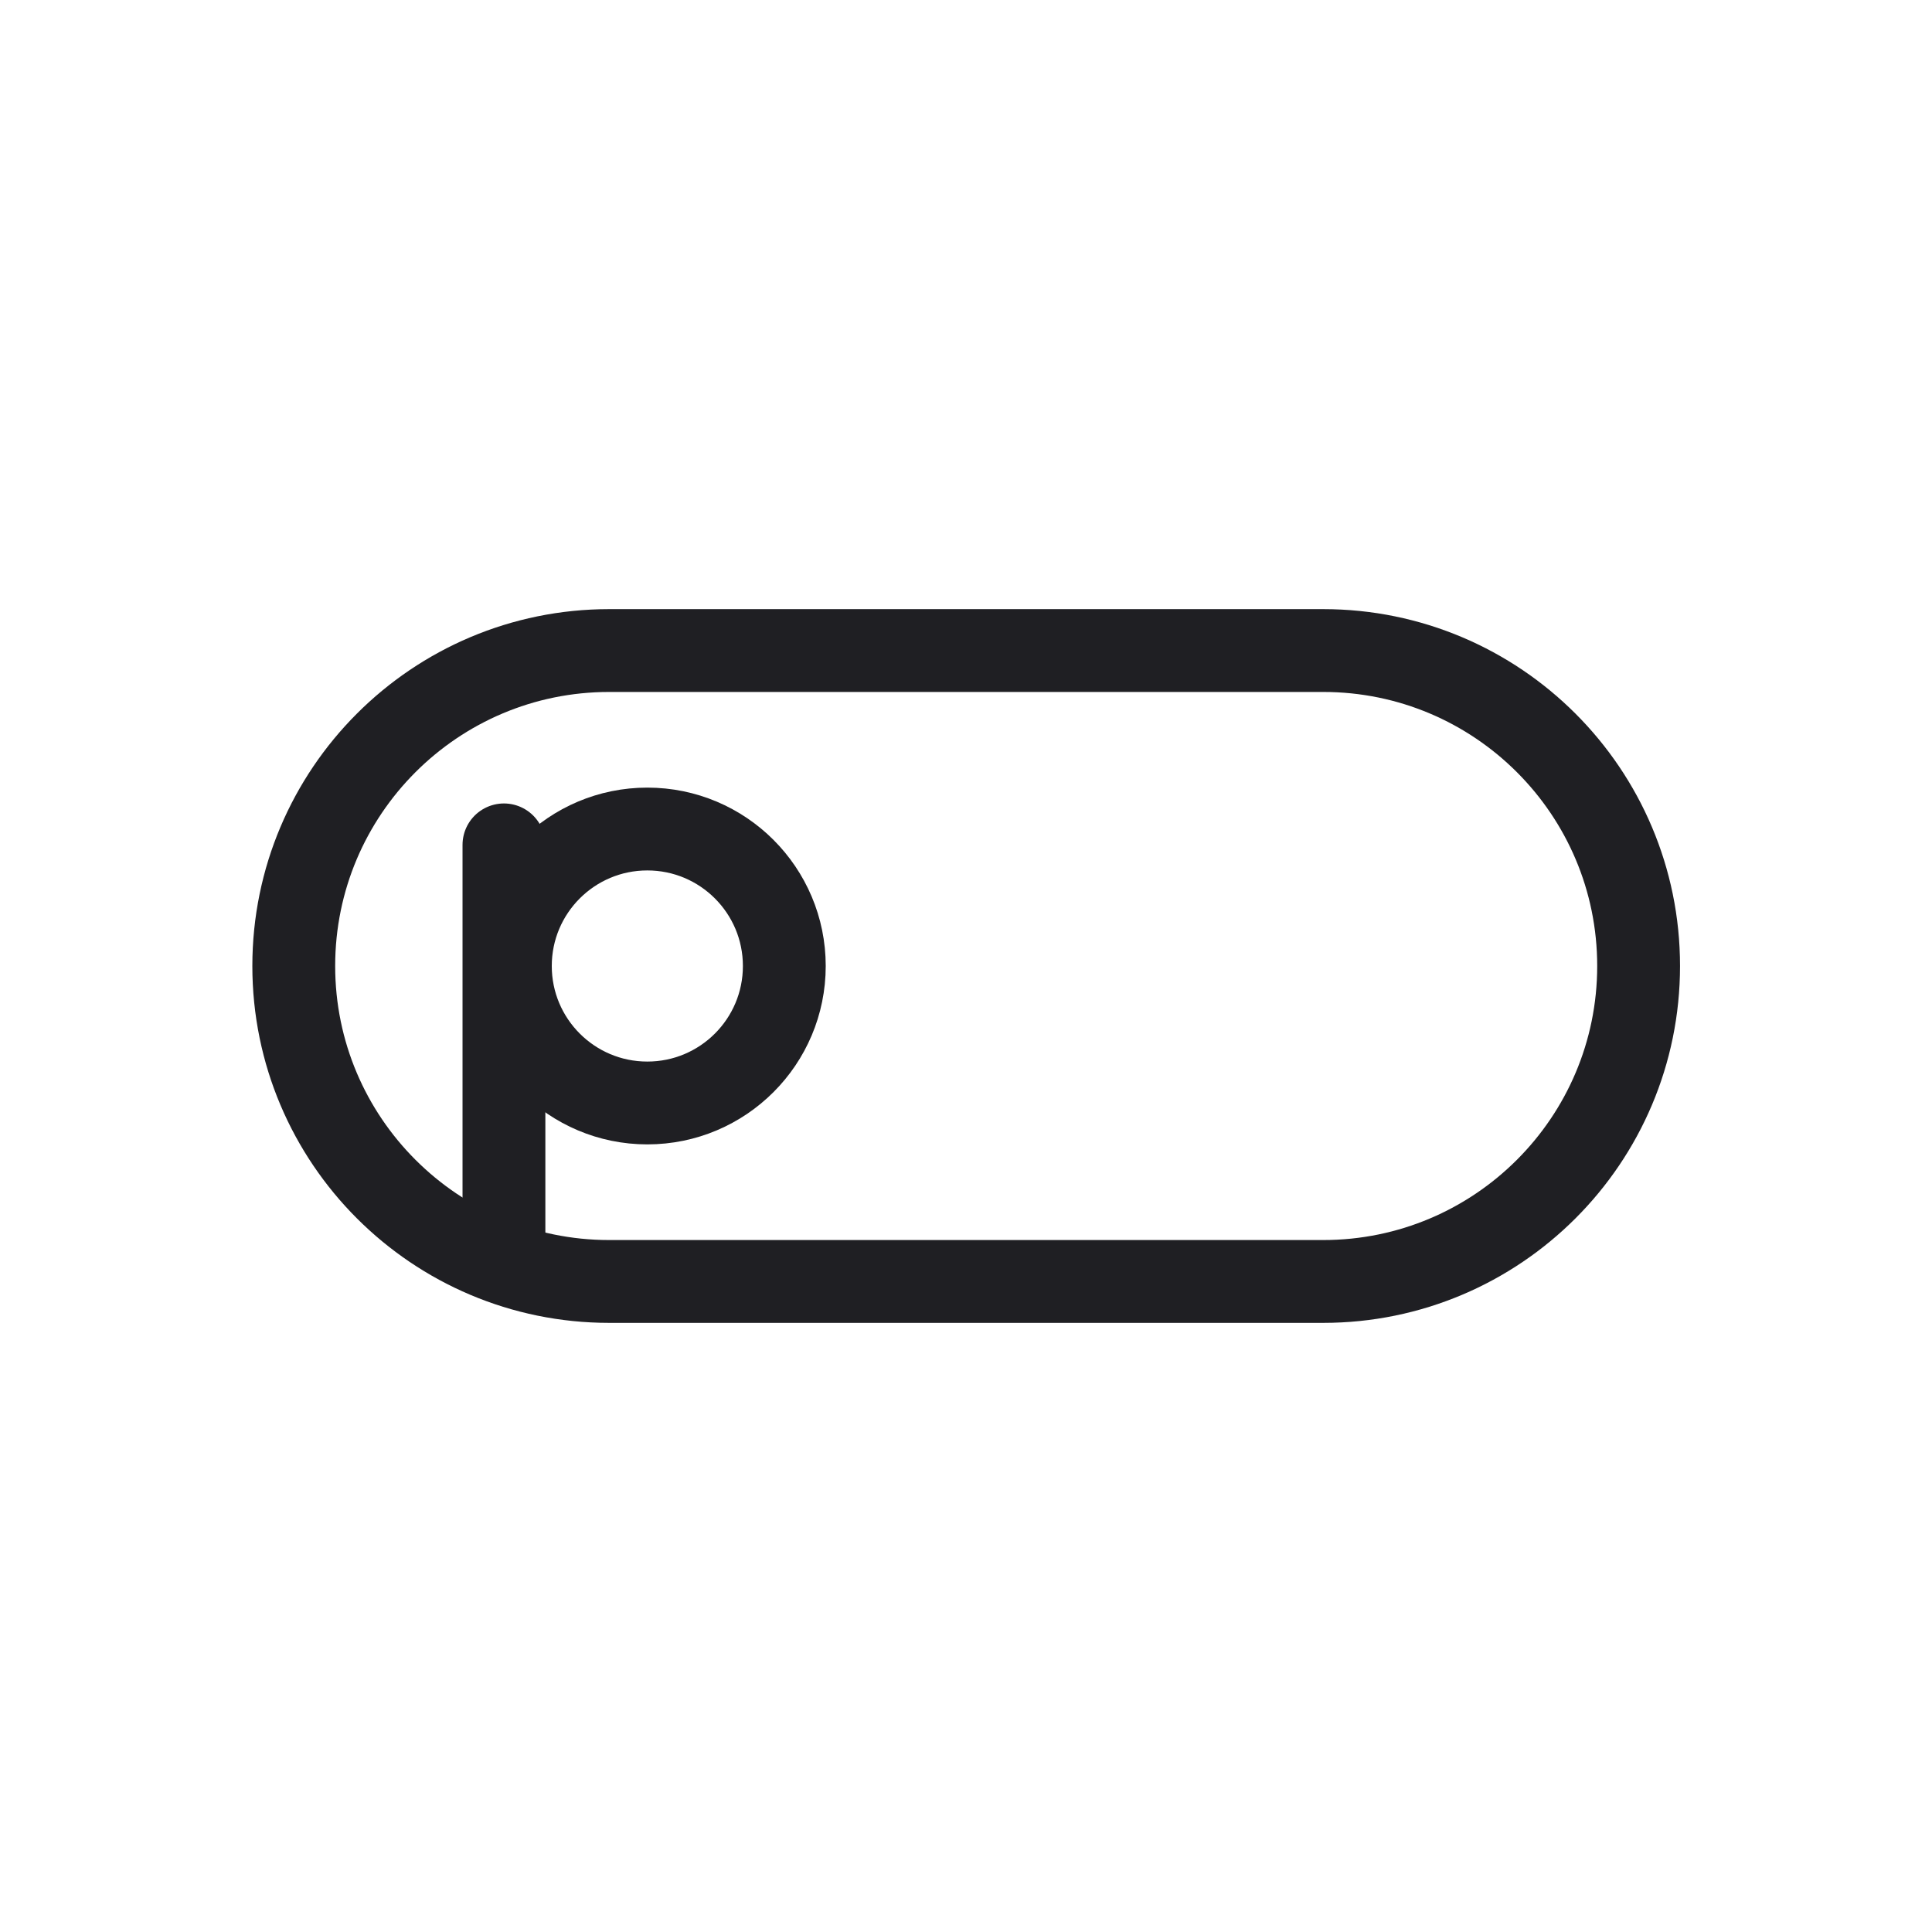
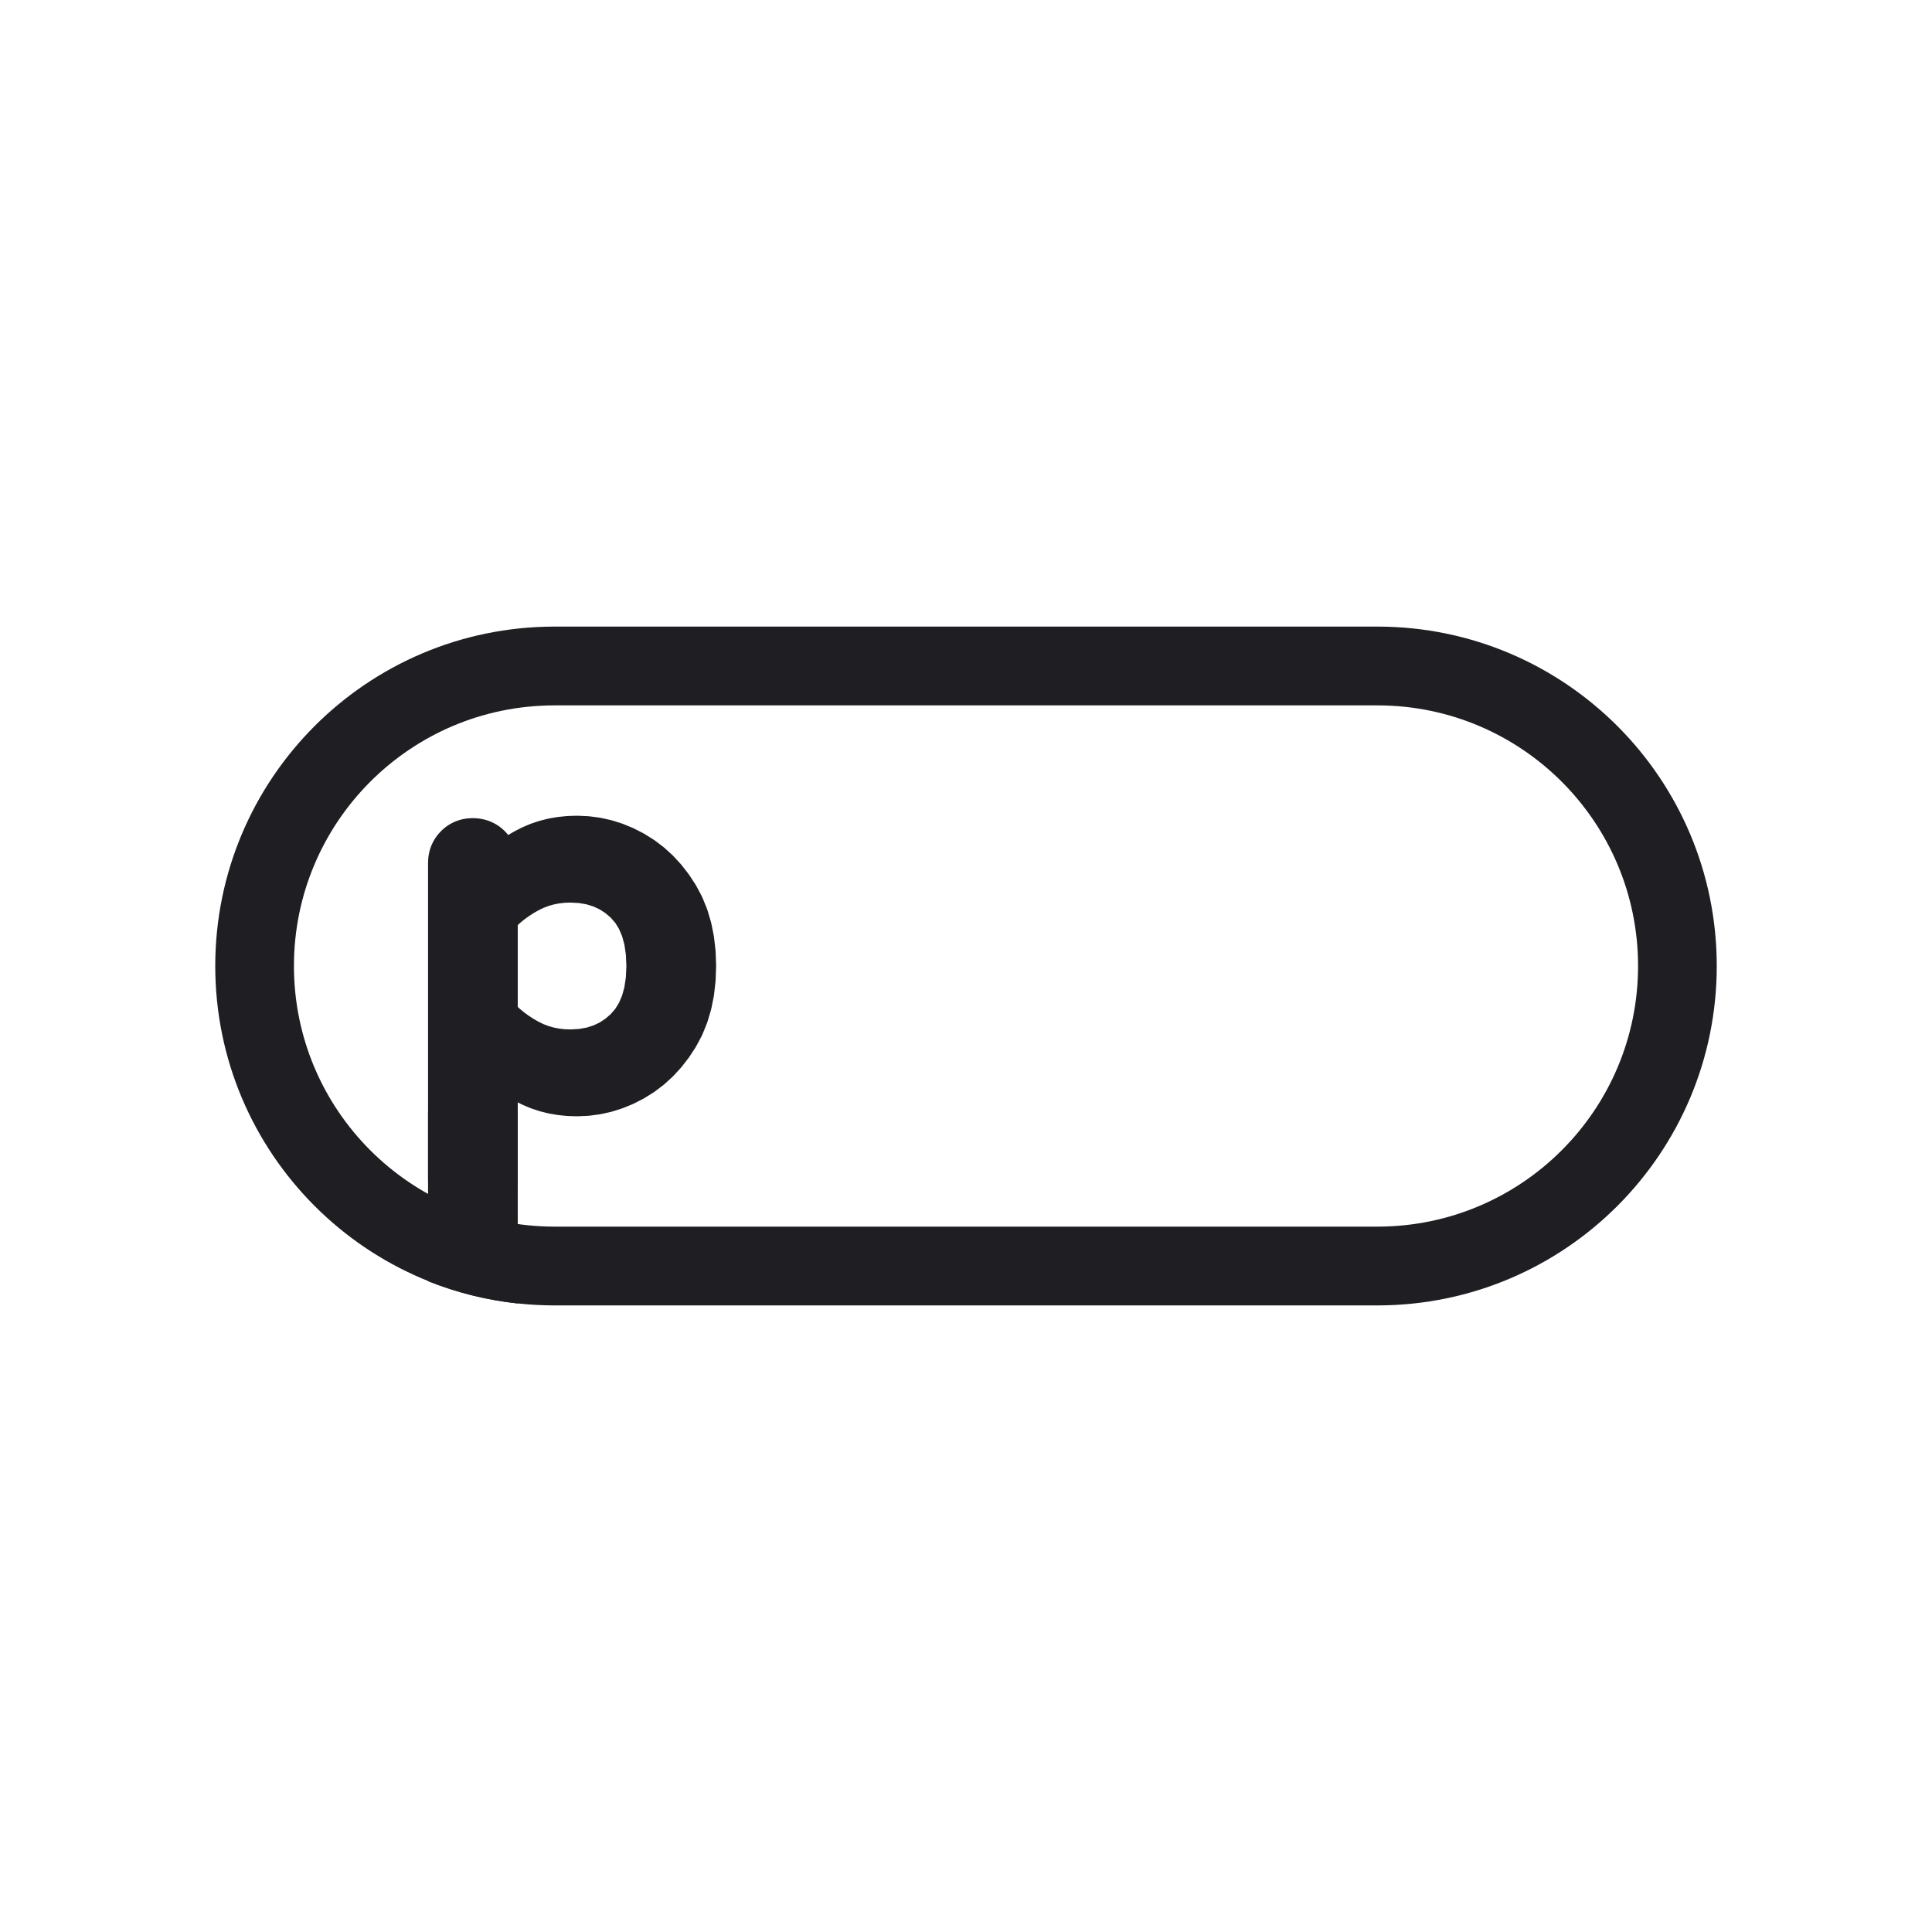
<svg xmlns="http://www.w3.org/2000/svg" viewBox="0 0 1024 1024">
-   <g fill="none" stroke="#1F1F23" stroke-width="43.9" stroke-linecap="round">
-     <rect x="155.7" y="344.8" width="712.8" height="334.4" rx="167.2" />
-     <path d="M267.1 447.8V667.4" />
-     <circle cx="343.1" cy="512" r="72.6" />
+   <g fill="#1F1F23">
+     <path d="M293.558 332.107H730.443A179.894 179.894 0 0 1 730.443 691.894H293.558A179.894 179.894 0 0 1 293.558 332.107ZM293.558 373.868A138.133 138.133 0 0 0 293.558 650.133H730.443A138.133 138.133 0 0 0 730.443 373.868Z" />
+     <path d="M250.521 636.738Q245.685 636.738 242.373 633.3Q239.065 629.863 239.065 625.027L239.065 457.268Q239.065 452.432 242.373 449.121Q245.685 445.813 250.521 445.813Q255.612 445.813 258.92 449.121Q262.231 452.432 262.231 457.268L262.231 463.888Q271.141 454.723 281.831 449.631Q292.524 444.54 305.763 444.54Q321.289 444.54 335.29 452.432Q349.291 460.324 358.33 475.343Q367.366 490.362 367.366 512Q367.366 533.638 358.33 548.657Q349.291 563.676 335.29 571.568Q321.289 579.46 305.763 579.46Q292.524 579.46 281.831 574.369Q271.141 569.277 262.231 560.112L262.231 625.027Q262.231 629.863 258.92 633.3Q255.612 636.738 250.521 636.738ZM302.452 557.822Q320.527 557.822 332.363 546.111Q344.2 534.401 344.2 512Q344.2 489.344 332.363 477.759Q320.527 466.178 302.452 466.178Q289.979 466.178 279.796 471.651Q269.613 477.123 262.231 485.271L262.231 538.729Q269.613 546.877 279.796 552.349Q289.979 557.822 302.452 557.822ZM249.781 648.904L248.211 648.809A12.189 12.189 0 0 1 249.692 624.476L251.261 624.572A12.189 12.189 0 0 1 249.781 648.904ZM246.642 648.61L245.157 648.324A12.189 12.189 0 0 1 249.775 624.388L251.26 624.675A12.189 12.189 0 0 1 246.642 648.61ZM243.533 647.892L242.132 647.415A12.189 12.189 0 0 1 250 624.342L251.4 624.82A12.189 12.189 0 0 1 243.533 647.892ZM240.545 646.745L239.229 646.076A12.189 12.189 0 0 1 250.272 624.344L251.587 625.012A12.189 12.189 0 0 1 240.545 646.745ZM237.773 645.204L236.542 644.344A12.189 12.189 0 0 1 250.497 624.357L251.728 625.216A12.189 12.189 0 0 1 237.773 645.204ZM235.285 643.336L234.138 642.286A12.189 12.189 0 0 1 250.608 624.314L251.754 625.365A12.189 12.189 0 0 1 235.285 643.336ZM233.101 641.212L232.091 640.027A12.189 12.189 0 0 1 250.634 624.204L251.645 625.388A12.189 12.189 0 0 1 233.101 641.212ZM231.167 638.795L230.34 637.533A12.189 12.189 0 0 1 250.73 624.174L251.557 625.436A12.189 12.189 0 0 1 231.167 638.795ZM229.547 636.128L228.904 634.788A12.189 12.189 0 0 1 250.88 624.239L251.523 625.579A12.189 12.189 0 0 1 229.547 636.128ZM228.297 633.271L227.838 631.853A12.189 12.189 0 0 1 251.027 624.338L251.487 625.756A12.189 12.189 0 0 1 228.297 633.271ZM227.446 630.305L227.17 628.81A12.189 12.189 0 0 1 251.143 624.391L251.419 625.886A12.189 12.189 0 0 1 227.446 630.305ZM226.989 627.311L226.897 625.738A12.189 12.189 0 0 1 251.233 624.316L251.325 625.889A12.189 12.189 0 0 1 226.989 627.311ZM226.877 625.027L226.877 457.268A12.189 12.189 0 0 1 251.254 457.268L251.254 625.027A12.189 12.189 0 0 1 226.877 625.027ZM226.897 456.556L226.989 454.986A12.189 12.189 0 0 1 251.325 456.411L251.233 457.98A12.189 12.189 0 0 1 226.897 456.556ZM227.173 453.474L227.449 451.989A12.189 12.189 0 0 1 251.416 456.438L251.141 457.923A12.189 12.189 0 0 1 227.173 453.474ZM227.852 450.413L228.311 449.013A12.189 12.189 0 0 1 251.473 456.613L251.014 458.014A12.189 12.189 0 0 1 227.852 450.413ZM228.942 447.459L229.586 446.144A12.189 12.189 0 0 1 251.485 456.852L250.842 458.167A12.189 12.189 0 0 1 228.942 447.459ZM230.419 444.7L231.246 443.469A12.189 12.189 0 0 1 251.479 457.065L250.652 458.296A12.189 12.189 0 0 1 230.419 444.7ZM232.221 442.205L233.232 441.059A12.189 12.189 0 0 1 251.514 457.183L250.503 458.329A12.189 12.189 0 0 1 232.221 442.205ZM234.312 439.979L235.458 438.968A12.189 12.189 0 0 1 251.58 457.252L250.434 458.263A12.189 12.189 0 0 1 234.312 439.979ZM236.722 437.993L237.953 437.166A12.189 12.189 0 0 1 251.547 457.401L250.316 458.228A12.189 12.189 0 0 1 236.722 437.993ZM239.397 436.333L240.713 435.69A12.189 12.189 0 0 1 251.419 457.59L250.104 458.233A12.189 12.189 0 0 1 239.397 436.333ZM242.266 435.059L243.667 434.599A12.189 12.189 0 0 1 251.266 457.762L249.866 458.221A12.189 12.189 0 0 1 242.266 435.059ZM245.242 434.197L246.727 433.921A12.189 12.189 0 0 1 251.176 457.889L249.691 458.164A12.189 12.189 0 0 1 245.242 434.197ZM248.239 433.737L249.809 433.645A12.189 12.189 0 0 1 251.233 457.981L249.664 458.073A12.189 12.189 0 0 1 248.239 433.737ZM251.2 433.643L252.847 433.735A12.189 12.189 0 0 1 251.49 458.074L249.842 457.983A12.189 12.189 0 0 1 251.2 433.643ZM254.305 433.905L255.853 434.181A12.189 12.189 0 0 1 251.581 458.18L250.032 457.905A12.189 12.189 0 0 1 254.305 433.905ZM257.4 434.562L258.849 435.021A12.189 12.189 0 0 1 251.483 458.259L250.034 457.799A12.189 12.189 0 0 1 257.4 434.562ZM260.408 435.636L261.758 436.279A12.189 12.189 0 0 1 251.275 458.287L249.925 457.644A12.189 12.189 0 0 1 260.408 435.636ZM263.237 437.115L264.488 437.942A12.189 12.189 0 0 1 251.047 458.278L249.796 457.451A12.189 12.189 0 0 1 263.237 437.115ZM265.806 438.948L266.958 439.959A12.189 12.189 0 0 1 250.882 458.283L249.73 457.273A12.189 12.189 0 0 1 265.806 438.948ZM268.057 441.055L269.069 442.201A12.189 12.189 0 0 1 250.794 458.333L249.783 457.187A12.189 12.189 0 0 1 268.057 441.055ZM270.046 443.465L270.873 444.696A12.189 12.189 0 0 1 250.646 458.3L249.818 457.069A12.189 12.189 0 0 1 270.046 443.465ZM271.707 446.14L272.351 447.455A12.189 12.189 0 0 1 250.456 458.171L249.812 456.856A12.189 12.189 0 0 1 271.707 446.14ZM272.983 449.01L273.443 450.41A12.189 12.189 0 0 1 250.283 458.017L249.823 456.616A12.189 12.189 0 0 1 272.983 449.01ZM273.846 451.987L274.122 453.472A12.189 12.189 0 0 1 250.156 457.925L249.88 456.44A12.189 12.189 0 0 1 273.846 451.987ZM274.307 454.985L274.399 456.555A12.189 12.189 0 0 1 250.063 457.981L249.971 456.411A12.189 12.189 0 0 1 274.307 454.985ZM274.42 457.268L274.42 463.888A12.189 12.189 0 0 1 250.043 463.888L250.043 457.268A12.189 12.189 0 0 1 274.42 457.268ZM253.725 455.158L256.745 452.216A12.189 12.189 0 0 1 273.756 469.676L270.737 472.618A12.189 12.189 0 0 1 253.725 455.158ZM257.246 451.754L260.364 449.039A12.189 12.189 0 0 1 276.373 467.422L273.255 470.138A12.189 12.189 0 0 1 257.246 451.754ZM260.91 448.591L264.127 446.101A12.189 12.189 0 0 1 279.045 465.381L275.828 467.87A12.189 12.189 0 0 1 260.91 448.591ZM264.716 445.674L268.032 443.411A12.189 12.189 0 0 1 281.773 463.546L278.456 465.809A12.189 12.189 0 0 1 264.716 445.674ZM268.659 443.01L272.074 440.973A12.189 12.189 0 0 1 284.56 461.91L281.145 463.946A12.189 12.189 0 0 1 268.659 443.01ZM272.735 440.607L276.248 438.796A12.189 12.189 0 0 1 287.414 460.466L283.9 462.276A12.189 12.189 0 0 1 272.735 440.607ZM277.036 438.425L280.671 436.87A12.189 12.189 0 0 1 290.261 459.281L286.626 460.837A12.189 12.189 0 0 1 277.036 438.425ZM281.573 436.525L285.35 435.252A12.189 12.189 0 0 1 293.135 458.353L289.359 459.626A12.189 12.189 0 0 1 281.573 436.525ZM286.257 434.986L290.175 433.996A12.189 12.189 0 0 1 296.146 457.63L292.228 458.62A12.189 12.189 0 0 1 286.257 434.986ZM291.069 433.805L295.128 433.098A12.189 12.189 0 0 1 299.311 457.113L295.252 457.82A12.189 12.189 0 0 1 291.069 433.805ZM295.995 432.979L300.196 432.555A12.189 12.189 0 0 1 302.645 456.808L298.445 457.232A12.189 12.189 0 0 1 295.995 432.979ZM301.024 432.499L305.366 432.358A12.189 12.189 0 0 1 306.16 456.722L301.817 456.863A12.189 12.189 0 0 1 301.024 432.499ZM306.283 432.363L311.416 432.582A12.189 12.189 0 0 1 310.376 456.937L305.243 456.717A12.189 12.189 0 0 1 306.283 432.363ZM312.471 432.673L317.519 433.331A12.189 12.189 0 0 1 314.37 457.503L309.321 456.846A12.189 12.189 0 0 1 312.471 432.673ZM318.573 433.515L323.536 434.611A12.189 12.189 0 0 1 318.279 458.415L313.316 457.319A12.189 12.189 0 0 1 318.573 433.515ZM324.565 434.886L329.444 436.421A12.189 12.189 0 0 1 322.129 459.674L317.251 458.14A12.189 12.189 0 0 1 324.565 434.886ZM330.425 436.776L335.219 438.749A12.189 12.189 0 0 1 325.942 461.292L321.148 459.319A12.189 12.189 0 0 1 330.425 436.776ZM336.136 439.172L340.845 441.583A12.189 12.189 0 0 1 329.735 463.281L325.025 460.869A12.189 12.189 0 0 1 336.136 439.172ZM341.746 442.094L346.276 444.923A12.189 12.189 0 0 1 333.363 465.599L328.834 462.77A12.189 12.189 0 0 1 341.746 442.094ZM347.183 445.548L351.436 448.772A12.189 12.189 0 0 1 336.709 468.198L332.456 464.974A12.189 12.189 0 0 1 347.183 445.548ZM352.277 449.471L356.255 453.092A12.189 12.189 0 0 1 339.846 471.12L335.868 467.499A12.189 12.189 0 0 1 352.277 449.471ZM357.013 453.845L360.715 457.861A12.189 12.189 0 0 1 342.791 474.383L339.088 470.367A12.189 12.189 0 0 1 357.013 453.845ZM361.379 458.647L364.806 463.059A12.189 12.189 0 0 1 345.552 478.01L342.126 473.598A12.189 12.189 0 0 1 361.379 458.647ZM365.374 463.854L368.525 468.663A12.189 12.189 0 0 1 348.135 482.023L344.984 477.215A12.189 12.189 0 0 1 365.374 463.854ZM369.091 469.619L371.852 474.809A12.189 12.189 0 0 1 350.33 486.257L347.569 481.067A12.189 12.189 0 0 1 369.091 469.619ZM372.382 475.944L374.641 481.502A12.189 12.189 0 0 1 352.059 490.68L349.8 485.123A12.189 12.189 0 0 1 372.382 475.944ZM375.036 482.626L376.793 488.552A12.189 12.189 0 0 1 353.421 495.482L351.664 489.556A12.189 12.189 0 0 1 375.036 482.626ZM377.06 489.633L378.315 495.926A12.189 12.189 0 0 1 354.409 500.694L353.154 494.4A12.189 12.189 0 0 1 377.06 489.633ZM378.473 496.941L379.226 503.602A12.189 12.189 0 0 1 355.004 506.34L354.251 499.679A12.189 12.189 0 0 1 378.473 496.941ZM379.296 504.536L379.547 511.565A12.189 12.189 0 0 1 355.185 512.435L354.934 505.406A12.189 12.189 0 0 1 379.296 504.536ZM379.547 512.435L379.296 519.464A12.189 12.189 0 0 1 354.934 518.594L355.185 511.565A12.189 12.189 0 0 1 379.547 512.435ZM379.226 520.398L378.473 527.059A12.189 12.189 0 0 1 354.251 524.321L355.004 517.66A12.189 12.189 0 0 1 379.226 520.398ZM378.315 528.074L377.06 534.367A12.189 12.189 0 0 1 353.154 529.6L354.409 523.306A12.189 12.189 0 0 1 378.315 528.074ZM376.793 535.448L375.036 541.374A12.189 12.189 0 0 1 351.664 534.444L353.421 528.518A12.189 12.189 0 0 1 376.793 535.448ZM374.641 542.498L372.382 548.056A12.189 12.189 0 0 1 349.8 538.877L352.059 533.32A12.189 12.189 0 0 1 374.641 542.498ZM371.852 549.191L369.091 554.381A12.189 12.189 0 0 1 347.569 542.933L350.33 537.743A12.189 12.189 0 0 1 371.852 549.191ZM368.525 555.337L365.374 560.146A12.189 12.189 0 0 1 344.984 546.785L348.135 541.977A12.189 12.189 0 0 1 368.525 555.337ZM364.806 560.941L361.379 565.353A12.189 12.189 0 0 1 342.126 550.402L345.552 545.99A12.189 12.189 0 0 1 364.806 560.941ZM360.715 566.139L357.013 570.155A12.189 12.189 0 0 1 339.088 553.633L342.791 549.617A12.189 12.189 0 0 1 360.715 566.139ZM356.255 570.908L352.277 574.529A12.189 12.189 0 0 1 335.868 556.501L339.846 552.88A12.189 12.189 0 0 1 356.255 570.908ZM351.436 575.228L347.183 578.452A12.189 12.189 0 0 1 332.456 559.026L336.709 555.802A12.189 12.189 0 0 1 351.436 575.228ZM346.276 579.077L341.746 581.906A12.189 12.189 0 0 1 328.834 561.23L333.363 558.401A12.189 12.189 0 0 1 346.276 579.077ZM340.845 582.417L336.136 584.828A12.189 12.189 0 0 1 325.025 563.131L329.735 560.719A12.189 12.189 0 0 1 340.845 582.417ZM335.219 585.251L330.425 587.224A12.189 12.189 0 0 1 321.148 564.681L325.942 562.708A12.189 12.189 0 0 1 335.219 585.251ZM329.444 587.579L324.565 589.114A12.189 12.189 0 0 1 317.251 565.86L322.129 564.326A12.189 12.189 0 0 1 329.444 587.579ZM323.536 589.389L318.573 590.485A12.189 12.189 0 0 1 313.316 566.681L318.279 565.585A12.189 12.189 0 0 1 323.536 589.389ZM317.519 590.669L312.471 591.327A12.189 12.189 0 0 1 309.321 567.154L314.37 566.497A12.189 12.189 0 0 1 317.519 590.669ZM311.416 591.418L306.283 591.637A12.189 12.189 0 0 1 305.243 567.283L310.376 567.063A12.189 12.189 0 0 1 311.416 591.418ZM305.366 591.642L301.024 591.501A12.189 12.189 0 0 1 301.817 567.137L306.16 567.278A12.189 12.189 0 0 1 305.366 591.642ZM300.196 591.445L295.995 591.021A12.189 12.189 0 0 1 298.445 566.768L302.645 567.192A12.189 12.189 0 0 1 300.196 591.445ZM295.128 590.902L291.069 590.195A12.189 12.189 0 0 1 295.252 566.18L299.311 566.887A12.189 12.189 0 0 1 295.128 590.902ZM290.175 590.004L286.257 589.014A12.189 12.189 0 0 1 292.228 565.38L296.146 566.37A12.189 12.189 0 0 1 290.175 590.004ZM285.35 588.748L281.573 587.475A12.189 12.189 0 0 1 289.359 564.374L293.135 565.647A12.189 12.189 0 0 1 285.35 588.748ZM280.671 587.13L277.036 585.575A12.189 12.189 0 0 1 286.626 563.163L290.261 564.719A12.189 12.189 0 0 1 280.671 587.13ZM276.248 585.204L272.735 583.393A12.189 12.189 0 0 1 283.9 561.724L287.414 563.534A12.189 12.189 0 0 1 276.248 585.204ZM272.074 583.027L268.659 580.99A12.189 12.189 0 0 1 281.145 560.054L284.56 562.09A12.189 12.189 0 0 1 272.074 583.027ZM268.032 580.589L264.716 578.326A12.189 12.189 0 0 1 278.456 558.191L281.773 560.454A12.189 12.189 0 0 1 268.032 580.589ZM264.127 577.899L260.91 575.409A12.189 12.189 0 0 1 275.828 556.13L279.045 558.619A12.189 12.189 0 0 1 264.127 577.899ZM260.364 574.961L257.246 572.246A12.189 12.189 0 0 1 273.255 553.862L276.373 556.578A12.189 12.189 0 0 1 260.364 574.961ZM256.745 571.784L253.725 568.842A12.189 12.189 0 0 1 270.737 551.382L273.756 554.324A12.189 12.189 0 0 1 256.745 571.784ZM274.42 560.112L274.42 625.027A12.189 12.189 0 0 1 250.043 625.027L250.043 560.112A12.189 12.189 0 0 1 274.42 560.112ZM274.399 625.738L274.307 627.312A12.189 12.189 0 0 1 249.971 625.889L250.063 624.316A12.189 12.189 0 0 1 274.399 625.738ZM274.125 628.812L273.849 630.307A12.189 12.189 0 0 1 249.877 625.884L250.153 624.389A12.189 12.189 0 0 1 274.125 628.812ZM273.457 631.856L272.997 633.274A12.189 12.189 0 0 1 249.809 625.753L250.269 624.335A12.189 12.189 0 0 1 273.457 631.856ZM272.389 634.792L271.746 636.132A12.189 12.189 0 0 1 249.773 625.575L250.417 624.235A12.189 12.189 0 0 1 272.389 634.792ZM270.952 637.537L270.124 638.799A12.189 12.189 0 0 1 249.739 625.432L250.567 624.169A12.189 12.189 0 0 1 270.952 637.537ZM269.2 640.031L268.188 641.216A12.189 12.189 0 0 1 249.652 625.384L250.664 624.2A12.189 12.189 0 0 1 269.2 640.031ZM267.132 642.307L265.98 643.357A12.189 12.189 0 0 1 249.556 625.344L250.708 624.293A12.189 12.189 0 0 1 267.132 642.307ZM264.669 644.397L263.418 645.257A12.189 12.189 0 0 1 249.615 625.163L250.867 624.304A12.189 12.189 0 0 1 264.669 644.397ZM261.924 646.133L260.574 646.802A12.189 12.189 0 0 1 249.758 624.955L251.109 624.287A12.189 12.189 0 0 1 261.924 646.133ZM258.98 647.455L257.531 647.932A12.189 12.189 0 0 1 249.903 624.78L251.352 624.302A12.189 12.189 0 0 1 258.98 647.455ZM255.934 648.341L254.386 648.628A12.189 12.189 0 0 1 249.951 624.657L251.499 624.371A12.189 12.189 0 0 1 255.934 648.341ZM252.874 648.811L251.226 648.906A12.189 12.189 0 0 1 249.816 624.57L251.463 624.474A12.189 12.189 0 0 1 252.874 648.811ZM301.775 545.652L307.627 545.327A12.189 12.189 0 0 1 308.98 569.666L303.129 569.992A12.189 12.189 0 0 1 301.775 545.652ZM306.176 545.495L311.681 544.519A12.189 12.189 0 0 1 315.936 568.522L310.431 569.498A12.189 12.189 0 0 1 306.176 545.495ZM310.143 544.896L315.302 543.27A12.189 12.189 0 0 1 322.633 566.519L317.474 568.145A12.189 12.189 0 0 1 310.143 544.896ZM313.754 543.877L318.565 541.6A12.189 12.189 0 0 1 328.993 563.634L324.181 565.911A12.189 12.189 0 0 1 313.754 543.877ZM317.096 542.424L321.561 539.497A12.189 12.189 0 0 1 334.928 559.882L330.462 562.81A12.189 12.189 0 0 1 317.096 542.424ZM320.25 540.488L324.369 536.91A12.189 12.189 0 0 1 340.357 555.312L336.238 558.89A12.189 12.189 0 0 1 320.25 540.488ZM323.127 538.158L326.744 533.958A12.189 12.189 0 0 1 345.216 549.864L341.599 554.064A12.189 12.189 0 0 1 323.127 538.158ZM325.608 535.509L328.567 530.714A12.189 12.189 0 0 1 349.311 543.518L346.352 548.313A12.189 12.189 0 0 1 325.608 535.509ZM327.73 532.328L330.032 526.94A12.189 12.189 0 0 1 352.449 536.516L350.148 541.904A12.189 12.189 0 0 1 327.73 532.328ZM329.488 528.498L331.132 522.516A12.189 12.189 0 0 1 354.638 528.976L352.993 534.958A12.189 12.189 0 0 1 329.488 528.498ZM330.831 523.938L331.818 517.362A12.189 12.189 0 0 1 355.925 520.978L354.938 527.554A12.189 12.189 0 0 1 330.831 523.938ZM331.695 518.612L332.024 511.442A12.189 12.189 0 0 1 356.376 512.558L356.047 519.728A12.189 12.189 0 0 1 331.695 518.612ZM332.024 512.553L331.695 505.308A12.189 12.189 0 0 1 356.047 504.203L356.376 511.447A12.189 12.189 0 0 1 332.024 512.553ZM331.815 506.549L330.829 499.92A12.189 12.189 0 0 1 354.941 496.332L355.927 502.962A12.189 12.189 0 0 1 331.815 506.549ZM331.128 501.34L329.484 495.326A12.189 12.189 0 0 1 352.998 488.898L354.642 494.912A12.189 12.189 0 0 1 331.128 501.34ZM330.028 496.891L327.727 491.492A12.189 12.189 0 0 1 350.151 481.933L352.453 487.332A12.189 12.189 0 0 1 330.028 496.891ZM328.573 493.124L325.614 488.34A12.189 12.189 0 0 1 346.346 475.517L349.305 480.301A12.189 12.189 0 0 1 328.573 493.124ZM326.773 489.915L323.156 485.746A12.189 12.189 0 0 1 341.57 469.772L345.187 473.941A12.189 12.189 0 0 1 326.773 489.915ZM324.42 487.004L320.301 483.465A12.189 12.189 0 0 1 336.187 464.975L340.306 468.514A12.189 12.189 0 0 1 324.42 487.004ZM321.613 484.447L317.148 481.552A12.189 12.189 0 0 1 330.41 461.098L334.875 463.994A12.189 12.189 0 0 1 321.613 484.447ZM318.613 482.365L313.801 480.113A12.189 12.189 0 0 1 324.134 458.034L328.945 460.286A12.189 12.189 0 0 1 318.613 482.365ZM315.339 480.709L310.181 479.101A12.189 12.189 0 0 1 317.437 455.829L322.595 457.437A12.189 12.189 0 0 1 315.339 480.709ZM311.704 479.47L306.199 478.505A12.189 12.189 0 0 1 310.408 454.494L315.913 455.459A12.189 12.189 0 0 1 311.704 479.47ZM307.635 478.67L301.783 478.348A12.189 12.189 0 0 1 303.121 454.008L308.973 454.33A12.189 12.189 0 0 1 307.635 478.67ZM302.904 478.358L298.81 478.51A12.189 12.189 0 0 1 297.906 454.15L302 453.998A12.189 12.189 0 0 1 302.904 478.358ZM299.75 478.439L295.783 478.895A12.189 12.189 0 0 1 292.999 454.677L296.966 454.221A12.189 12.189 0 0 1 299.75 478.439ZM296.758 478.743L292.919 479.503A12.189 12.189 0 0 1 288.184 455.59L292.024 454.83A12.189 12.189 0 0 1 296.758 478.743ZM293.91 479.263L290.198 480.327A12.189 12.189 0 0 1 283.48 456.894L287.193 455.83A12.189 12.189 0 0 1 293.91 479.263ZM291.185 479.998L287.6 481.366A12.189 12.189 0 0 1 278.908 458.591L282.493 457.223A12.189 12.189 0 0 1 291.185 479.998ZM288.56 480.951L285.103 482.624A12.189 12.189 0 0 1 274.489 460.678L277.947 459.006A12.189 12.189 0 0 1 288.56 480.951ZM285.851 482.229L282.534 484.128A12.189 12.189 0 0 1 270.425 462.971L273.741 461.073A12.189 12.189 0 0 1 285.851 482.229ZM283.105 483.78L279.944 485.827A12.189 12.189 0 0 1 266.693 465.366L269.854 463.319A12.189 12.189 0 0 1 283.105 483.78ZM280.509 485.438L277.504 487.634A12.189 12.189 0 0 1 263.123 467.95L266.128 465.755A12.189 12.189 0 0 1 280.509 485.438ZM278.057 487.205L275.207 489.549A12.189 12.189 0 0 1 259.72 470.724L262.57 468.379A12.189 12.189 0 0 1 278.057 487.205ZM275.742 489.082L273.048 491.575A12.189 12.189 0 0 1 256.491 473.683L259.185 471.19A12.189 12.189 0 0 1 275.742 489.082ZM273.558 491.075L271.02 493.716A12.189 12.189 0 0 1 253.442 476.826L255.981 474.184A12.189 12.189 0 0 1 273.558 491.075ZM274.42 485.271L274.42 538.729A12.189 12.189 0 0 1 250.043 538.729L250.043 485.271A12.189 12.189 0 0 1 274.42 485.271ZM271.02 530.284L273.558 532.925A12.189 12.189 0 0 1 255.981 549.816L253.442 547.174A12.189 12.189 0 0 1 271.02 530.284ZM273.048 532.425L275.742 534.918A12.189 12.189 0 0 1 259.185 552.81L256.491 550.317A12.189 12.189 0 0 1 273.048 532.425ZM275.207 534.451L278.057 536.795A12.189 12.189 0 0 1 262.57 555.621L259.72 553.276A12.189 12.189 0 0 1 275.207 534.451ZM277.504 536.366L280.509 538.562A12.189 12.189 0 0 1 266.128 558.245L263.123 556.05A12.189 12.189 0 0 1 277.504 536.366ZM279.944 538.173L283.105 540.22A12.189 12.189 0 0 1 269.854 560.681L266.693 558.634A12.189 12.189 0 0 1 279.944 538.173ZM282.534 539.872L285.851 541.771A12.189 12.189 0 0 1 273.741 562.927L270.425 561.029A12.189 12.189 0 0 1 282.534 539.872ZM285.103 541.376L288.56 543.049A12.189 12.189 0 0 1 277.947 564.994L274.489 563.322A12.189 12.189 0 0 1 285.103 541.376ZM287.6 542.634L291.185 544.002A12.189 12.189 0 0 1 282.493 566.777L278.908 565.409A12.189 12.189 0 0 1 287.6 542.634ZM290.198 543.673L293.91 544.737A12.189 12.189 0 0 1 287.193 568.17L283.48 567.106A12.189 12.189 0 0 1 290.198 543.673ZM292.919 544.497L296.758 545.257A12.189 12.189 0 0 1 292.024 569.17L288.184 568.41A12.189 12.189 0 0 1 292.919 544.497ZM295.783 545.105L299.75 545.561A12.189 12.189 0 0 1 296.966 569.779L292.999 569.323A12.189 12.189 0 0 1 295.783 545.105ZM298.81 545.49L302.904 545.642A12.189 12.189 0 0 1 302 570.002L297.906 569.85A12.189 12.189 0 0 1 298.81 545.49Z" />
+     <path d="M226.877 589.097H274.42V690.873A179.894 179.894 0 0 1 226.877 679.079Z" />
  </g>
</svg>
